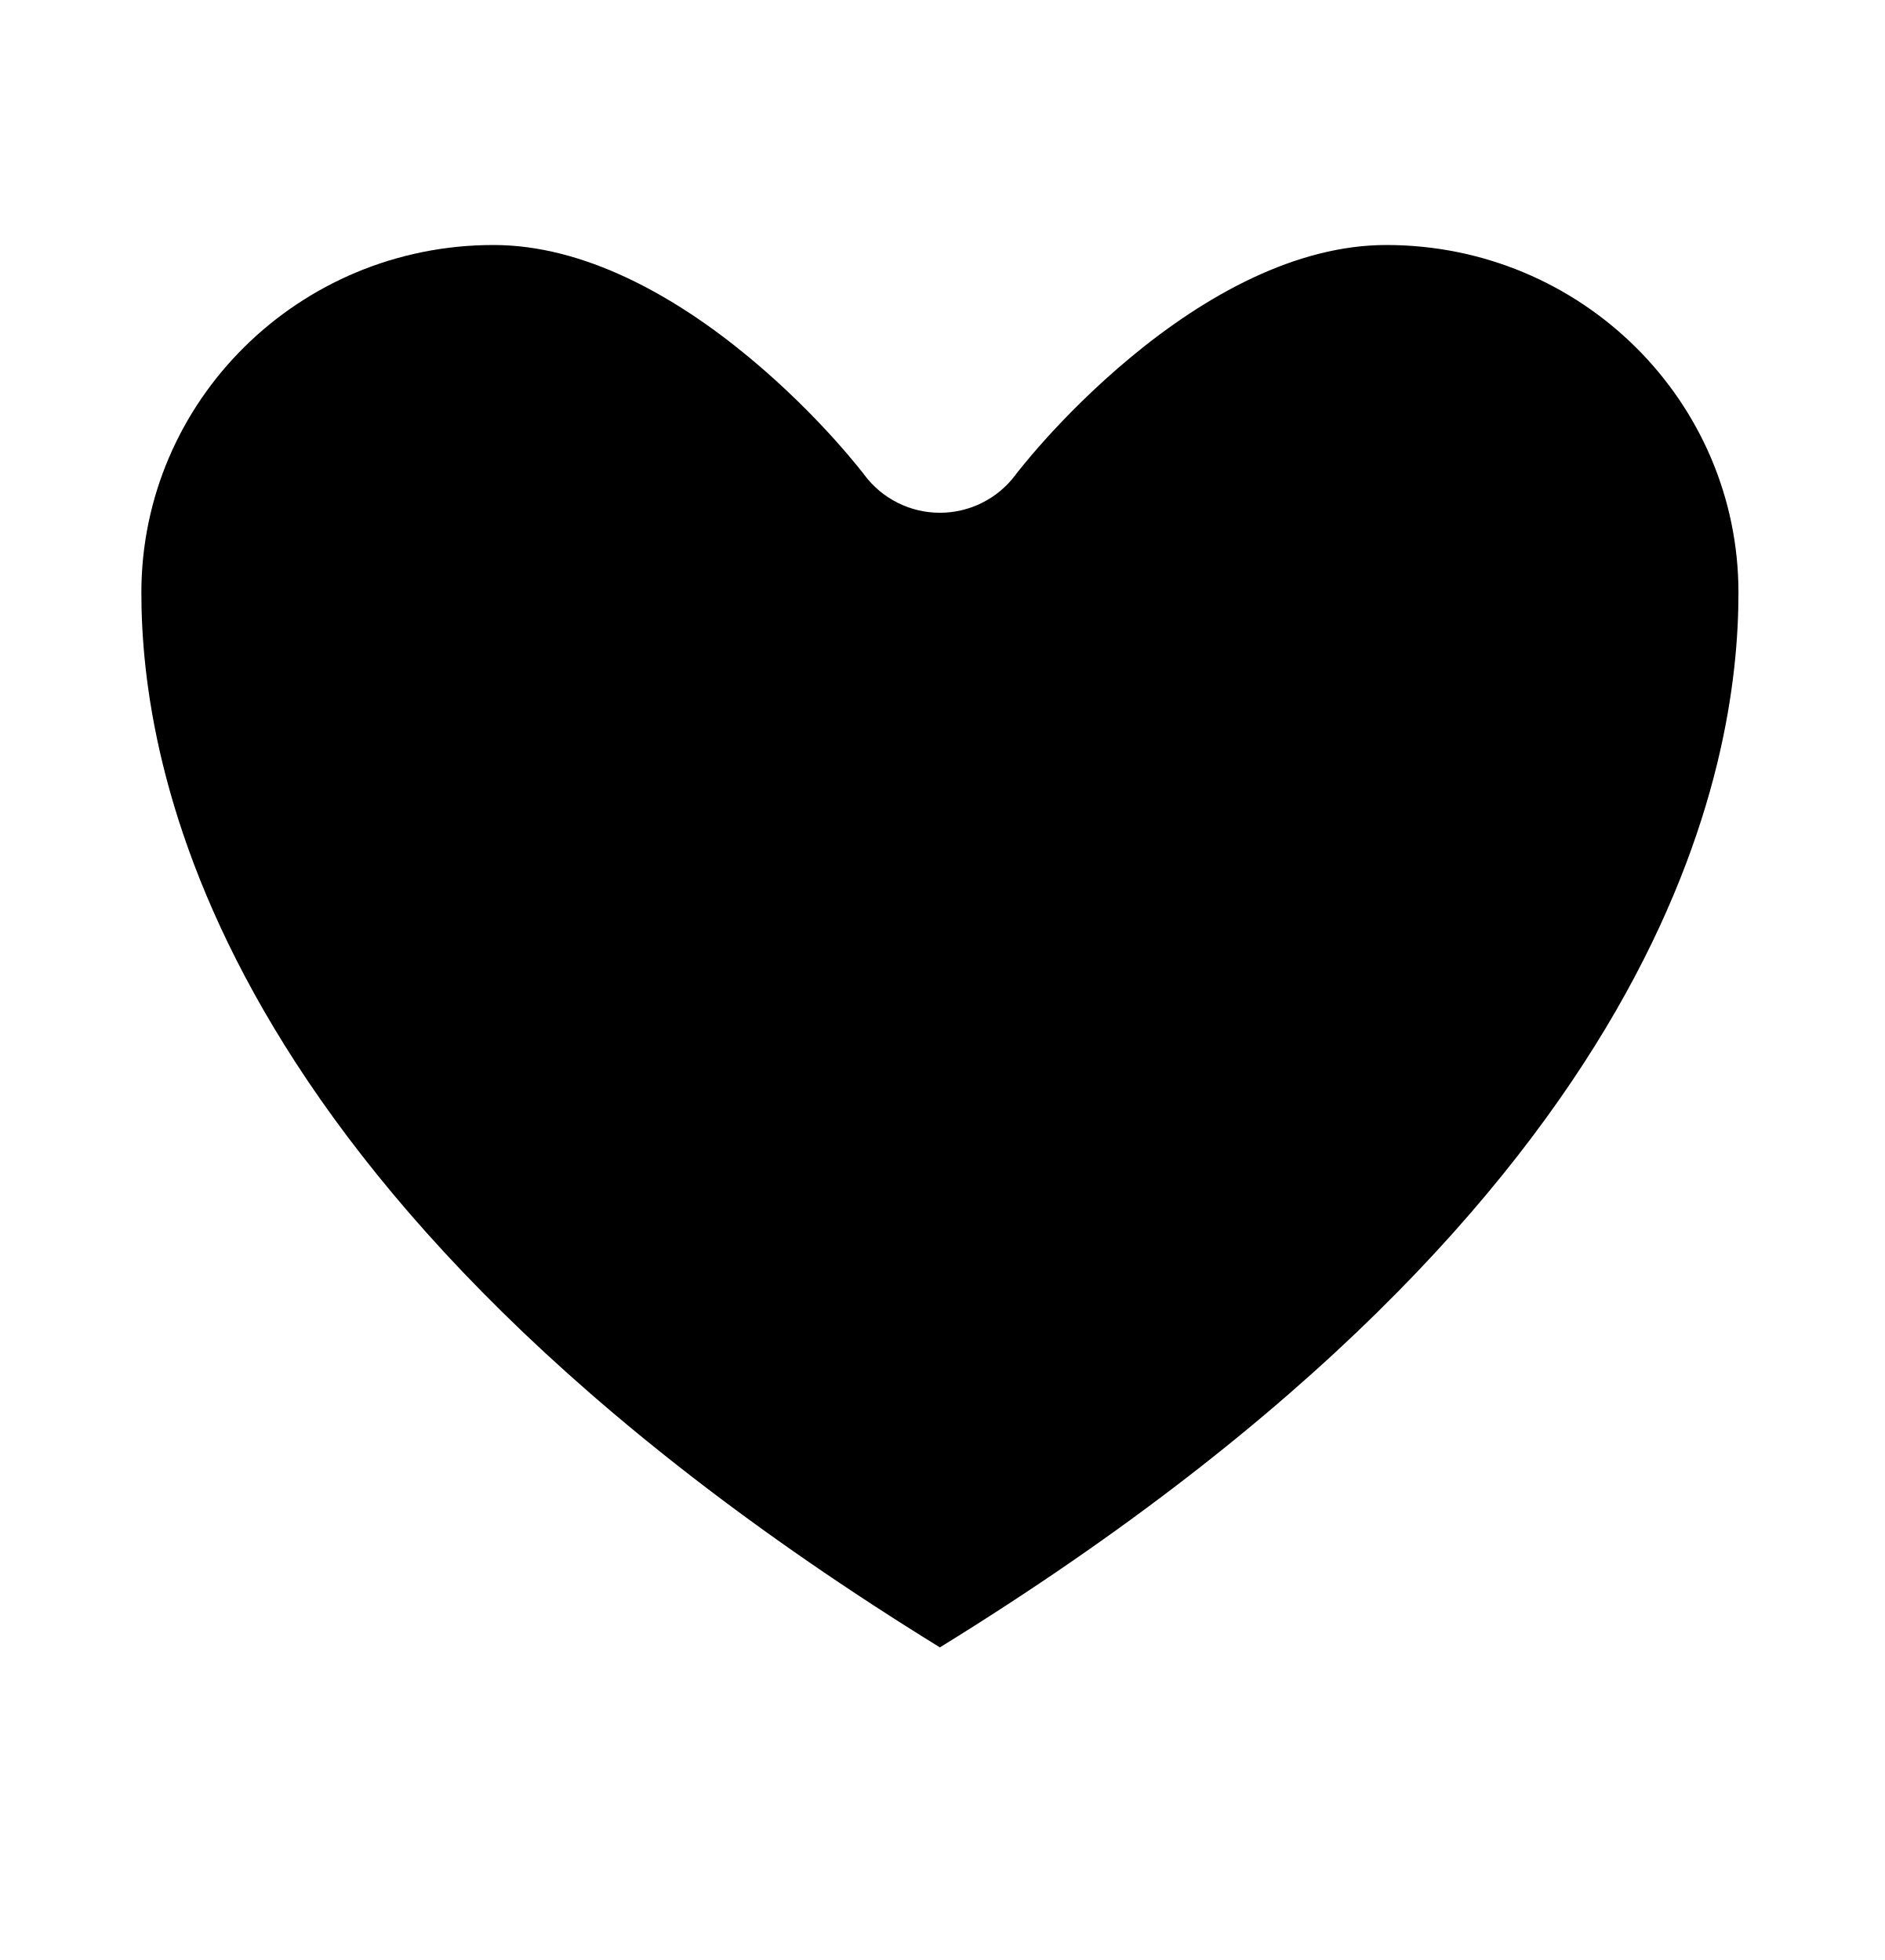
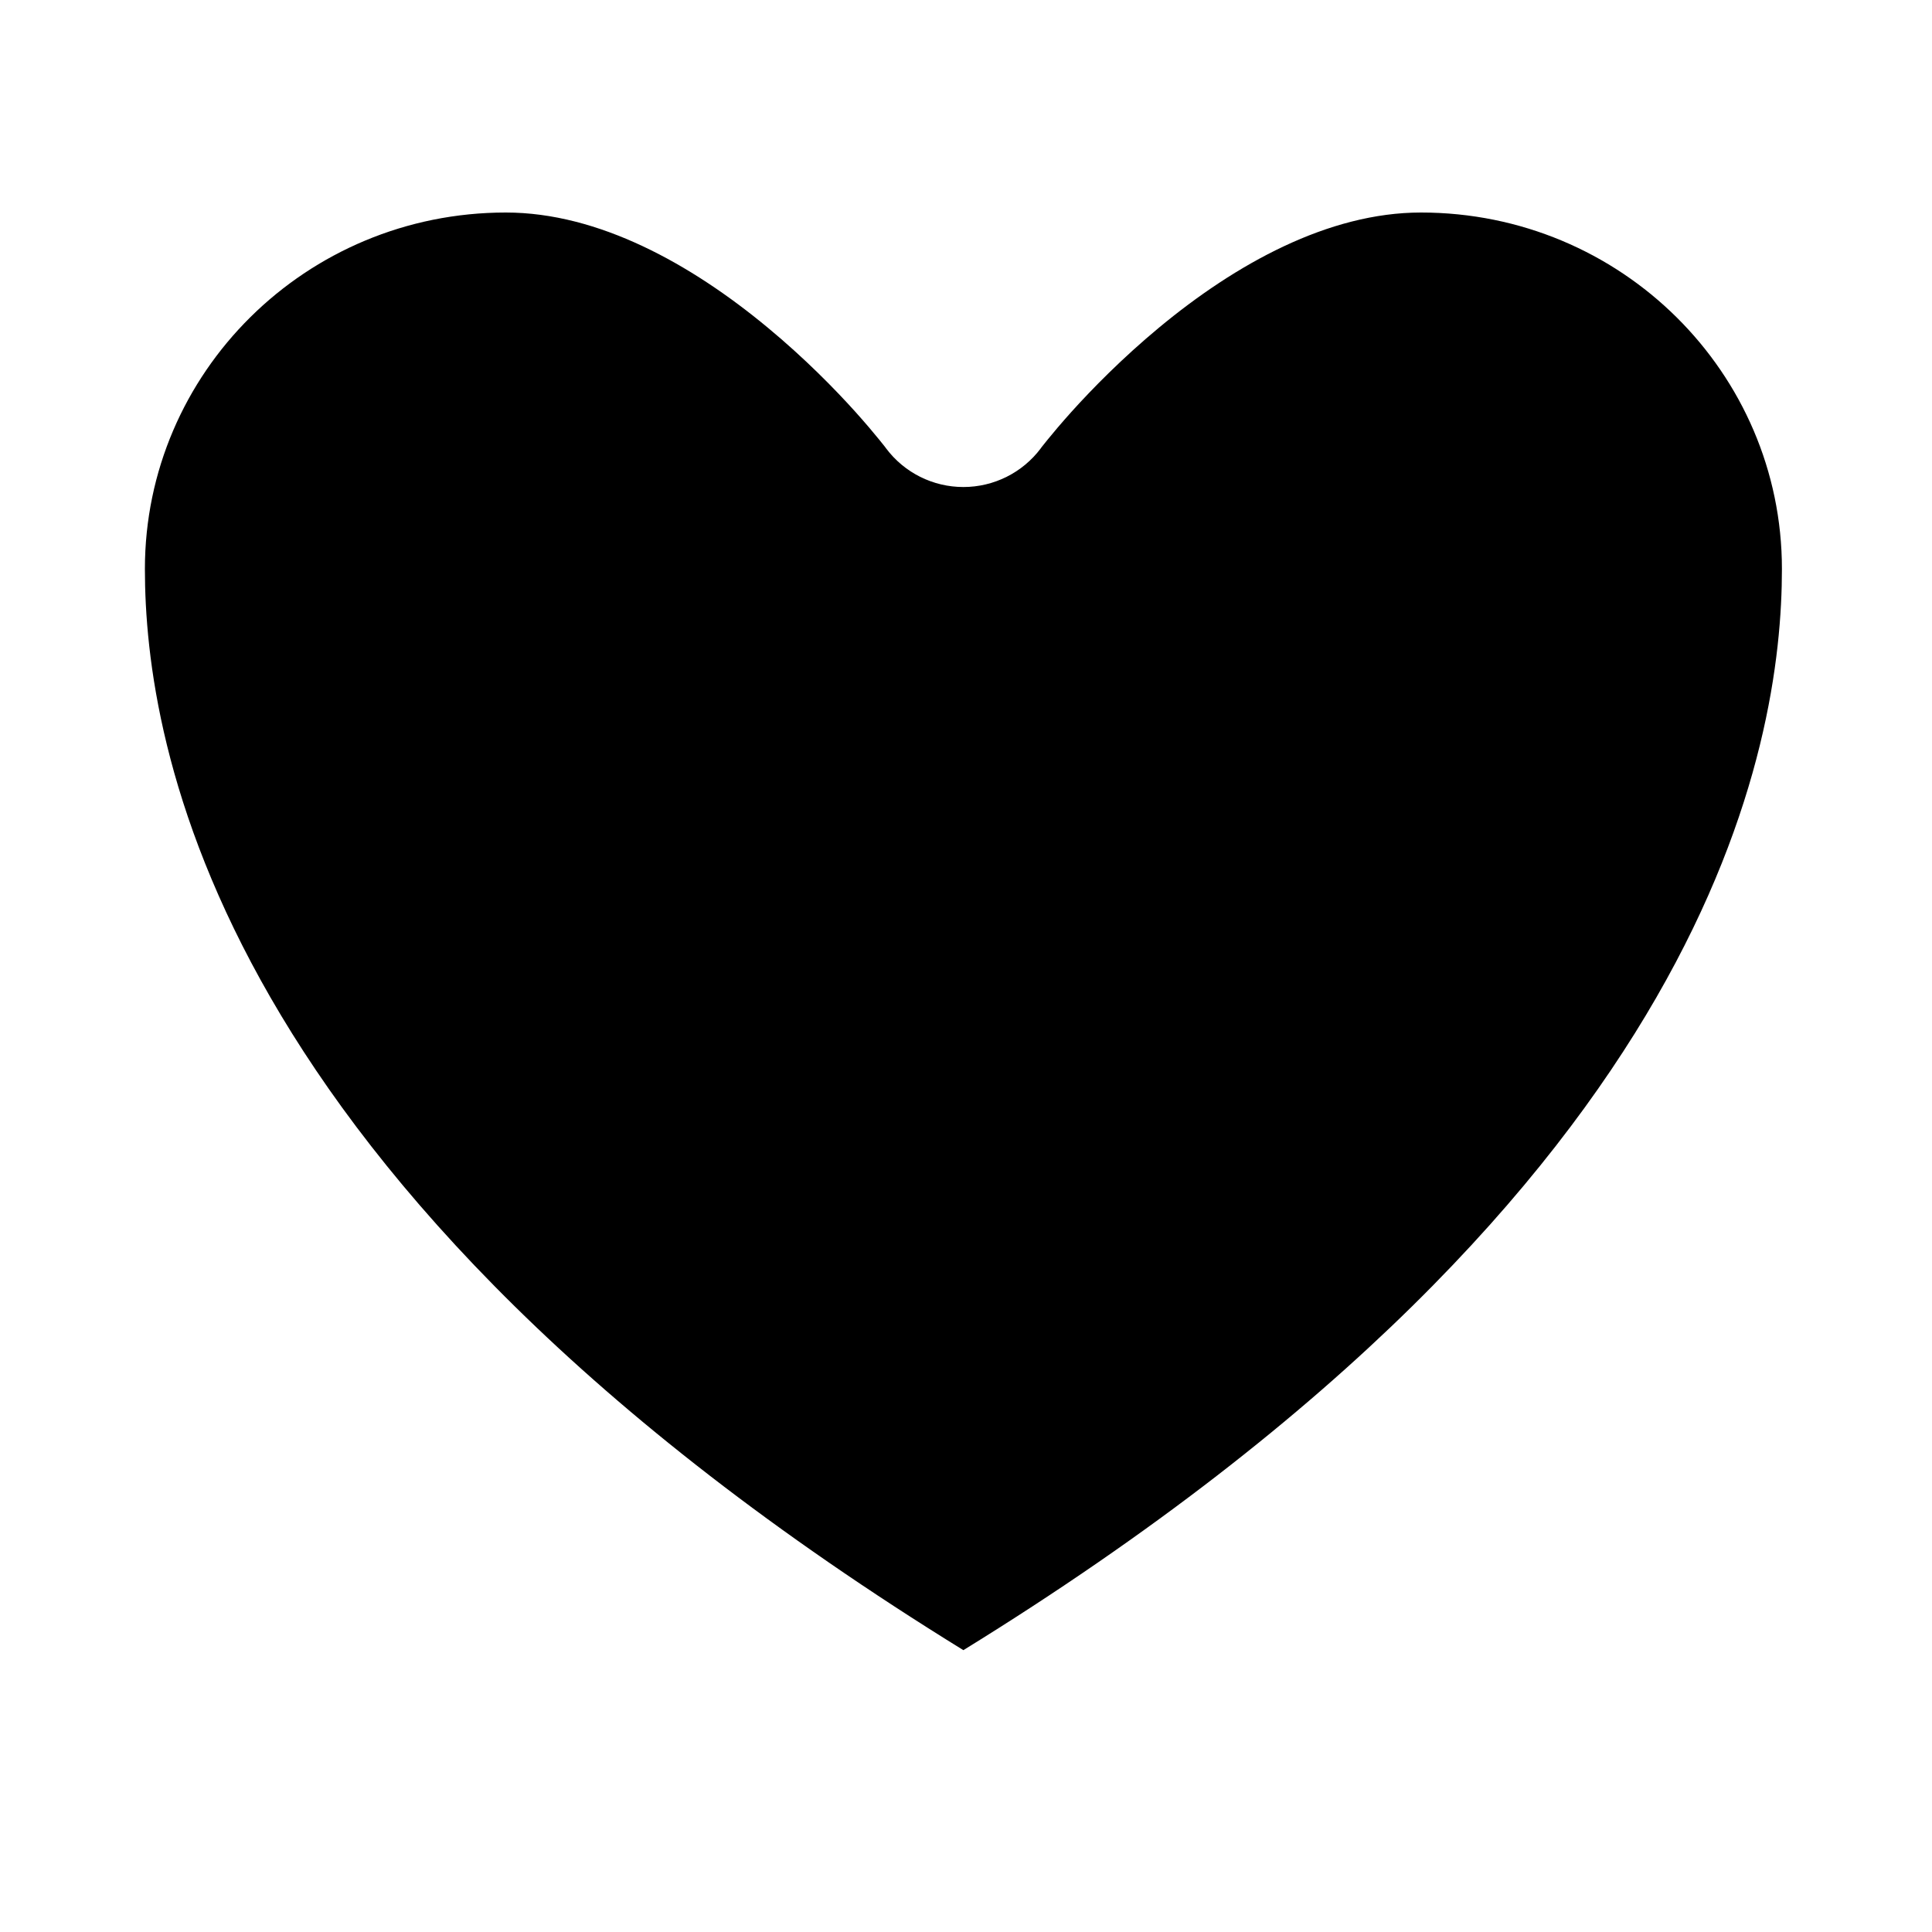
- <svg xmlns="http://www.w3.org/2000/svg" width="25" height="26" viewBox="0 0 25 22" fill="current">
+ <svg xmlns="http://www.w3.org/2000/svg" width="22" height="22" viewBox="0 0 25 22" fill="current">
  <path d="M12.466 4.802C12.861 4.802 13.232 4.616 13.468 4.301C13.468 4.3 13.468 4.3 13.468 4.3L13.469 4.299L13.484 4.279C13.499 4.26 13.524 4.229 13.557 4.188C13.624 4.105 13.727 3.983 13.861 3.833C14.131 3.533 14.521 3.135 14.998 2.739C15.989 1.917 17.188 1.25 18.387 1.25C20.978 1.25 23.058 3.326 23.058 5.862C23.058 6.987 22.839 8.968 21.432 11.409C20.026 13.849 17.393 16.815 12.466 19.853C7.54 16.815 4.907 13.849 3.501 11.409C2.094 8.968 1.875 6.987 1.875 5.862C1.875 3.326 3.955 1.25 6.546 1.25C7.745 1.25 8.943 1.917 9.934 2.739C10.412 3.135 10.802 3.533 11.072 3.833C11.206 3.983 11.309 4.105 11.376 4.188C11.409 4.229 11.434 4.26 11.449 4.279L11.464 4.299L11.465 4.301C11.465 4.301 11.466 4.302 11.466 4.302C11.702 4.617 12.073 4.802 12.466 4.802Z" stroke="current" stroke-width="2.5" stroke-linecap="round" stroke-linejoin="round" />
  <defs>
    <linearGradient id="paint0_linear_306_2405" x1="12.466" y1="0" x2="12.466" y2="21.117" gradientUnits="userSpaceOnUse">
      <stop offset="0.536" stop-color="#FF0069" />
      <stop offset="0.927" stop-color="#FF7A01" />
    </linearGradient>
  </defs>
</svg>
